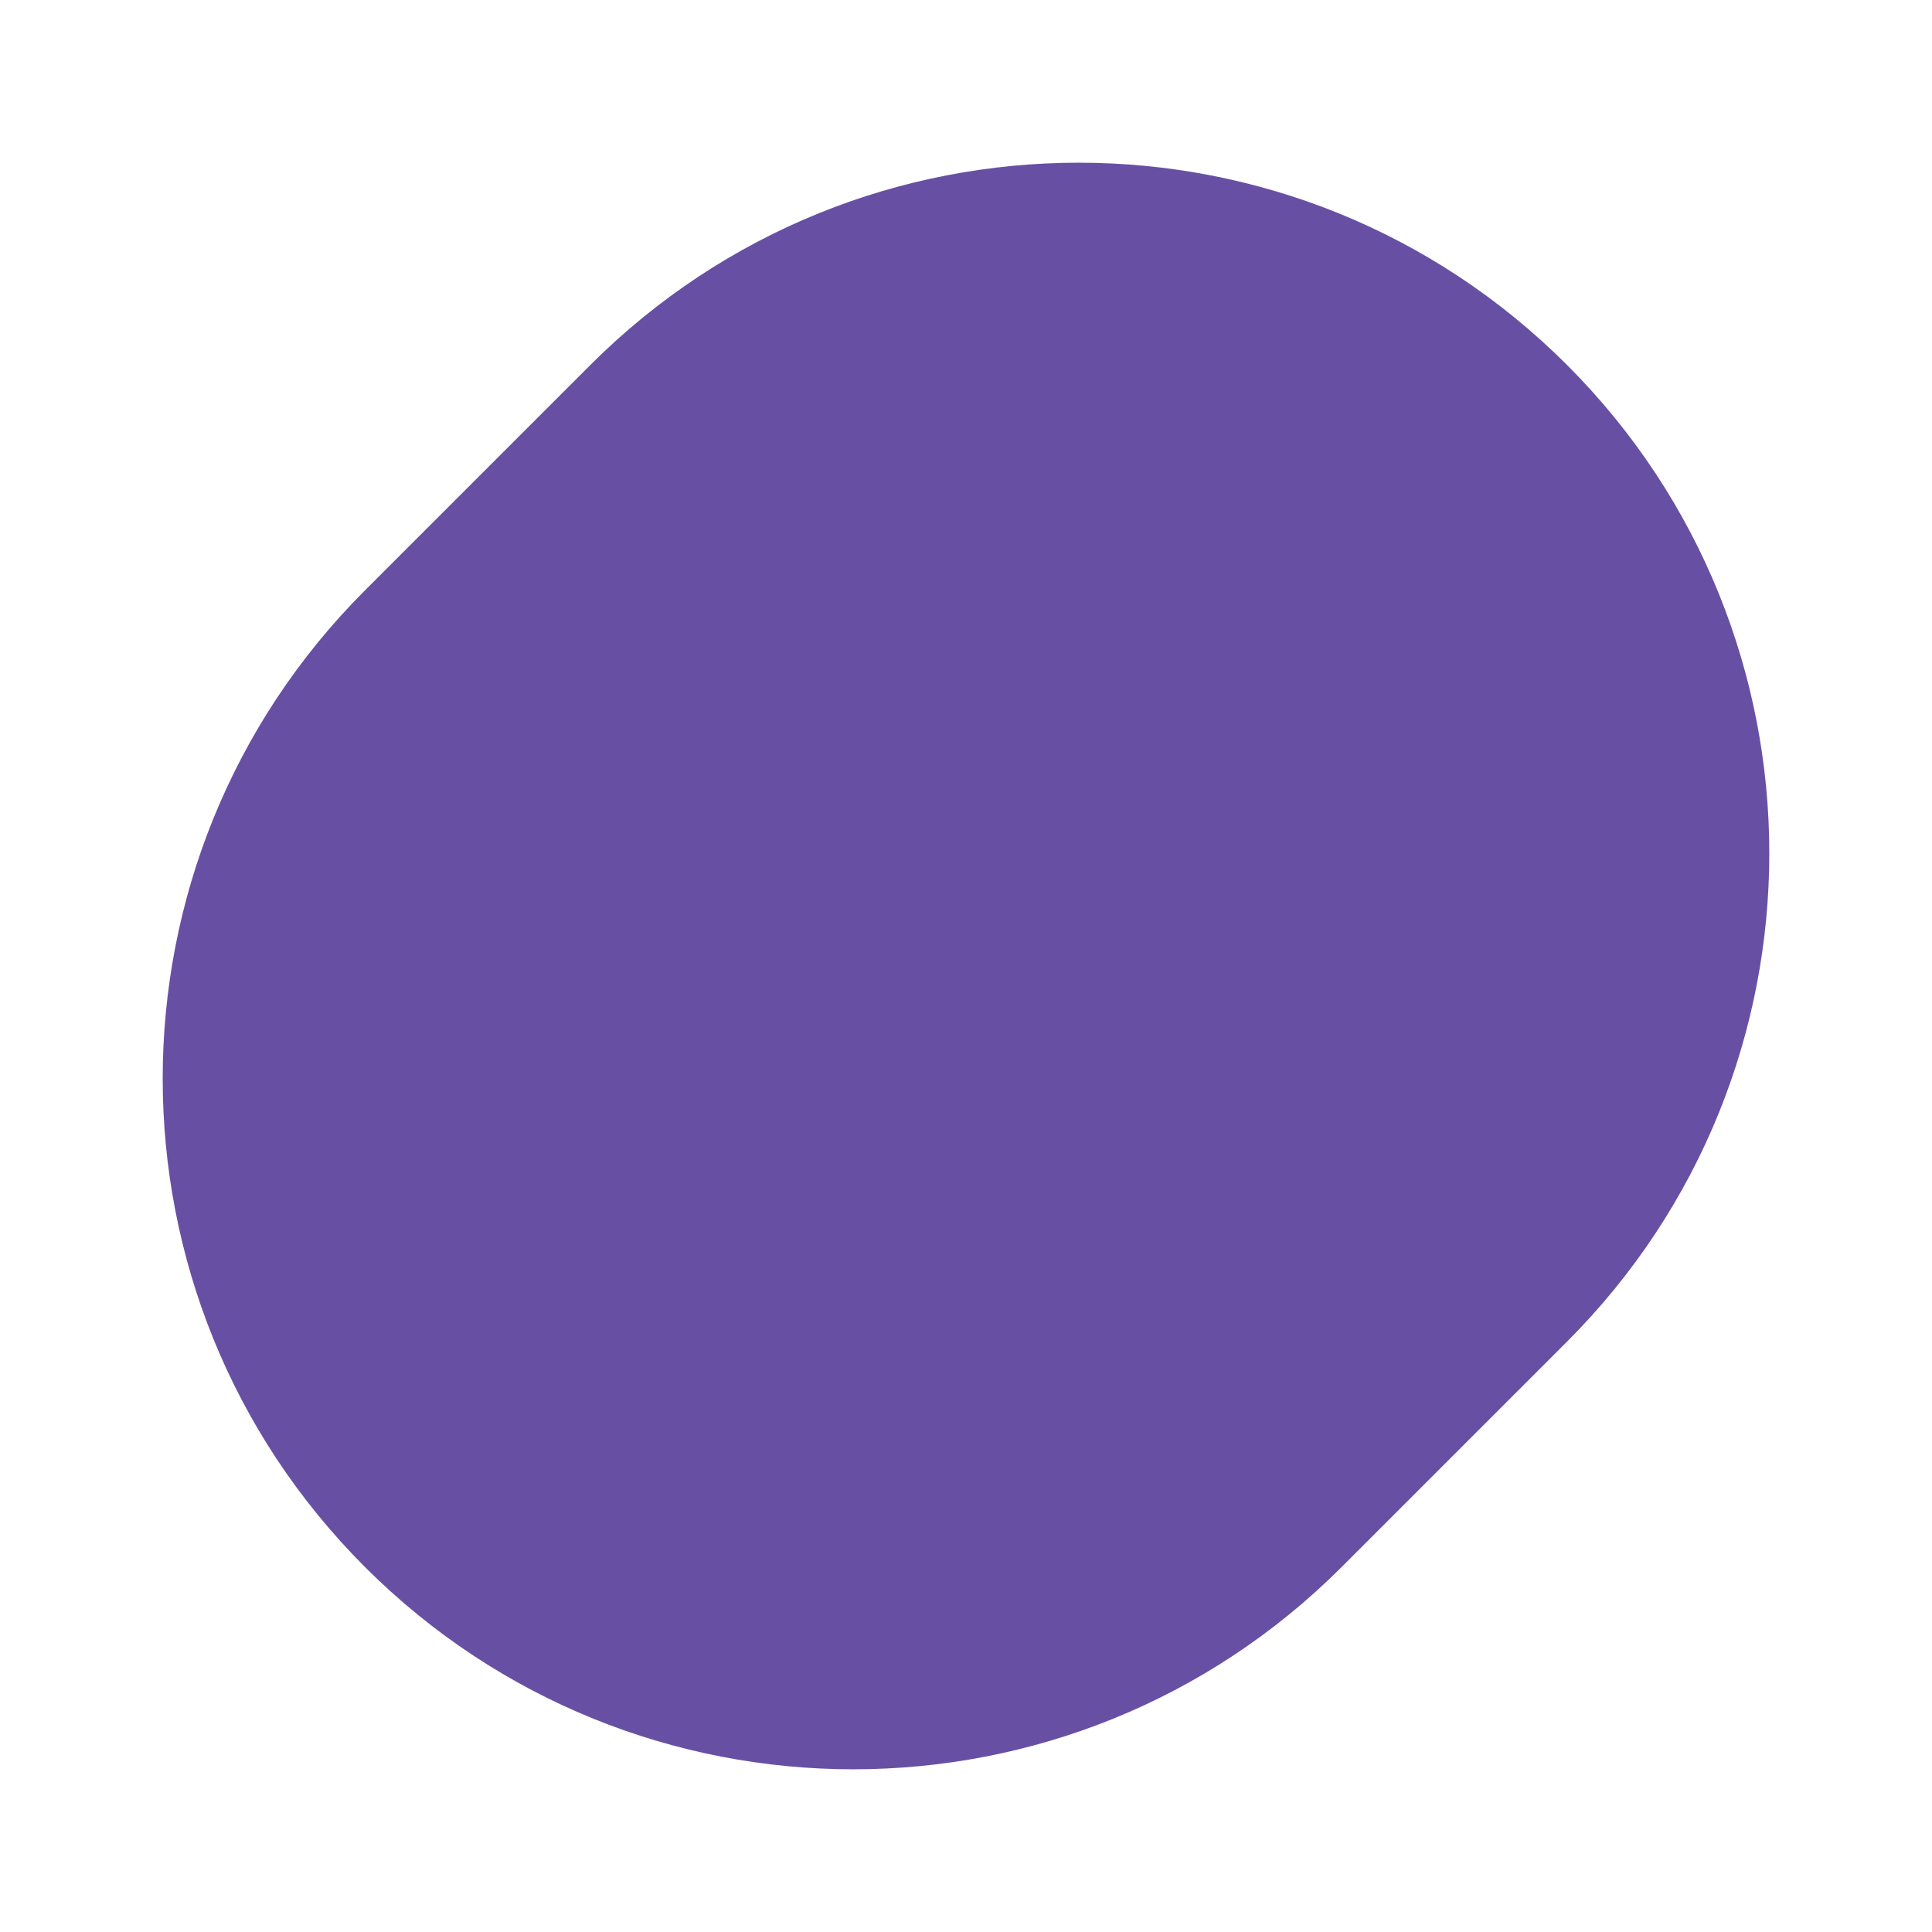
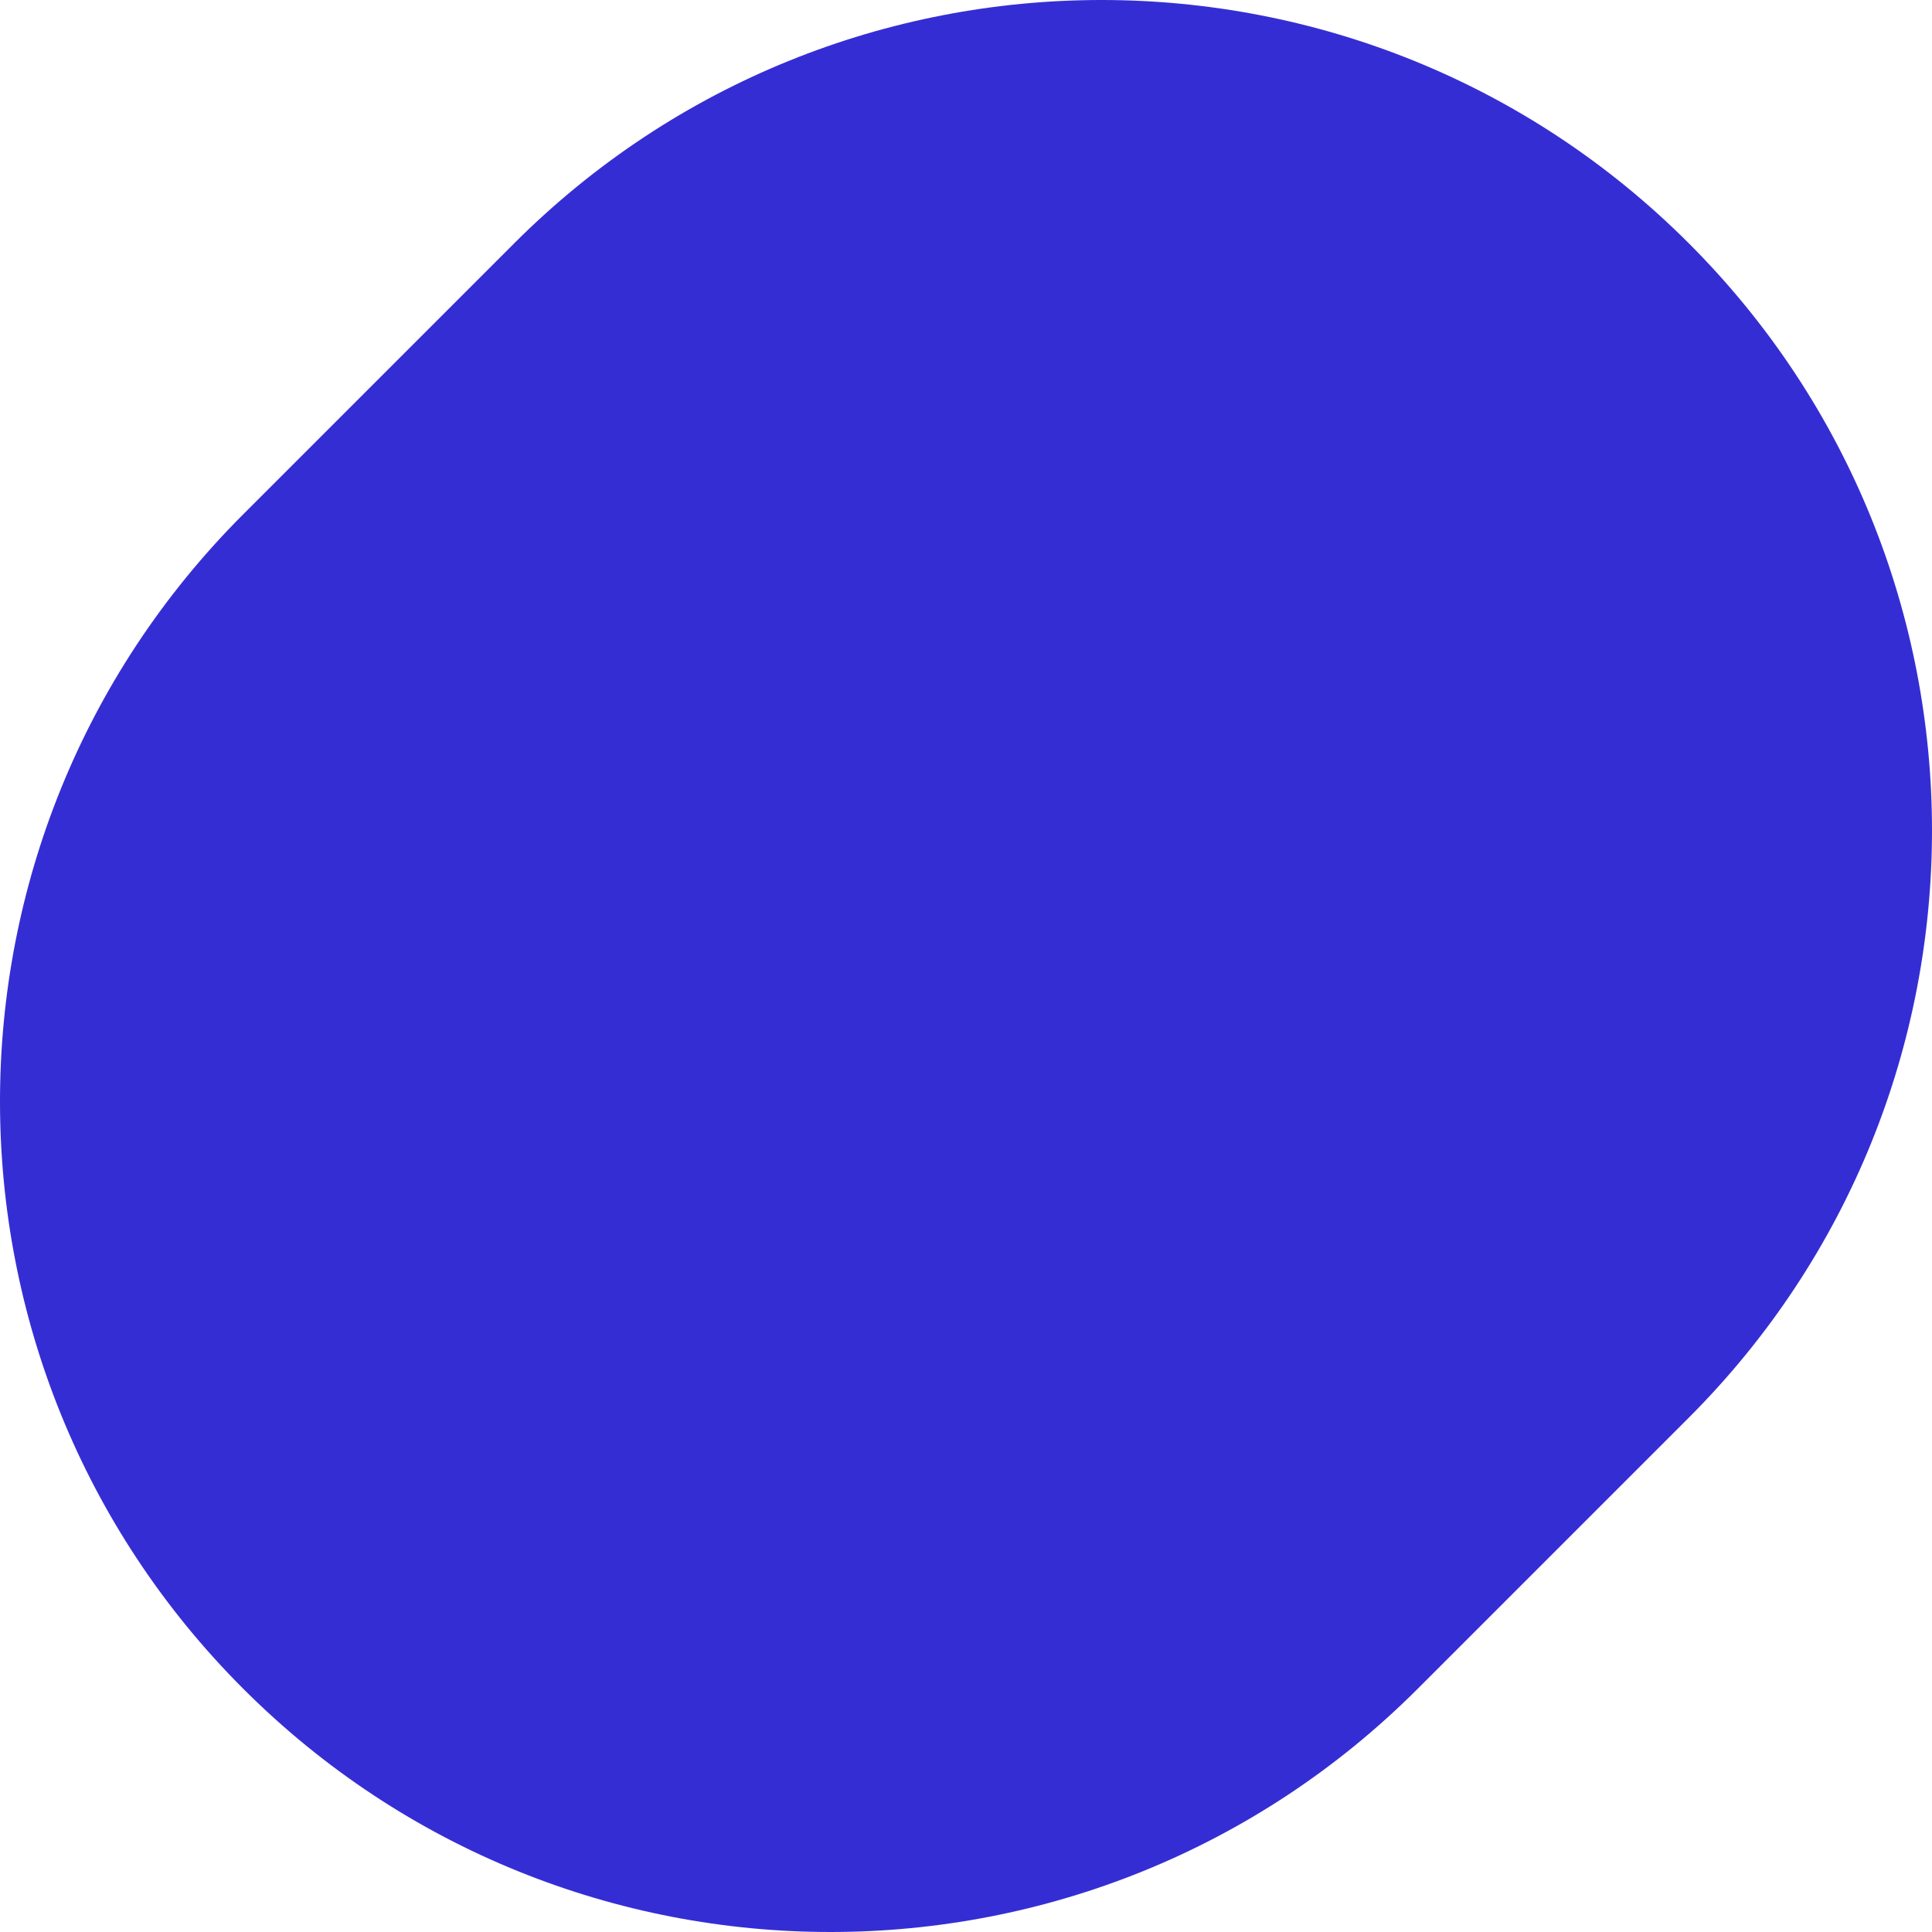
- <svg xmlns="http://www.w3.org/2000/svg" width="380" height="380" viewBox="0 0 380 380" fill="none">
-   <path d="M116.116 71.785C169.162 18.738 255.168 18.738 308.215 71.785C361.262 124.832 361.262 210.838 308.215 263.884L263.884 308.215C210.838 361.262 124.832 361.262 71.785 308.215C18.738 255.168 18.738 169.162 71.785 116.116L116.116 71.785Z" fill="#6750A4" />
+ <svg xmlns="http://www.w3.org/2000/svg" width="316" height="316" viewBox="0 0 316 316" fill="none">
+   <path d="M84.116 39.785C137.162 -13.262 223.168 -13.262 276.215 39.785C329.262 92.832 329.262 178.838 276.215 231.884L231.884 276.215C178.838 329.262 92.832 329.262 39.785 276.215C-13.262 223.168 -13.262 137.162 39.785 84.116L84.116 39.785Z" fill="#352DD4" />
</svg>
